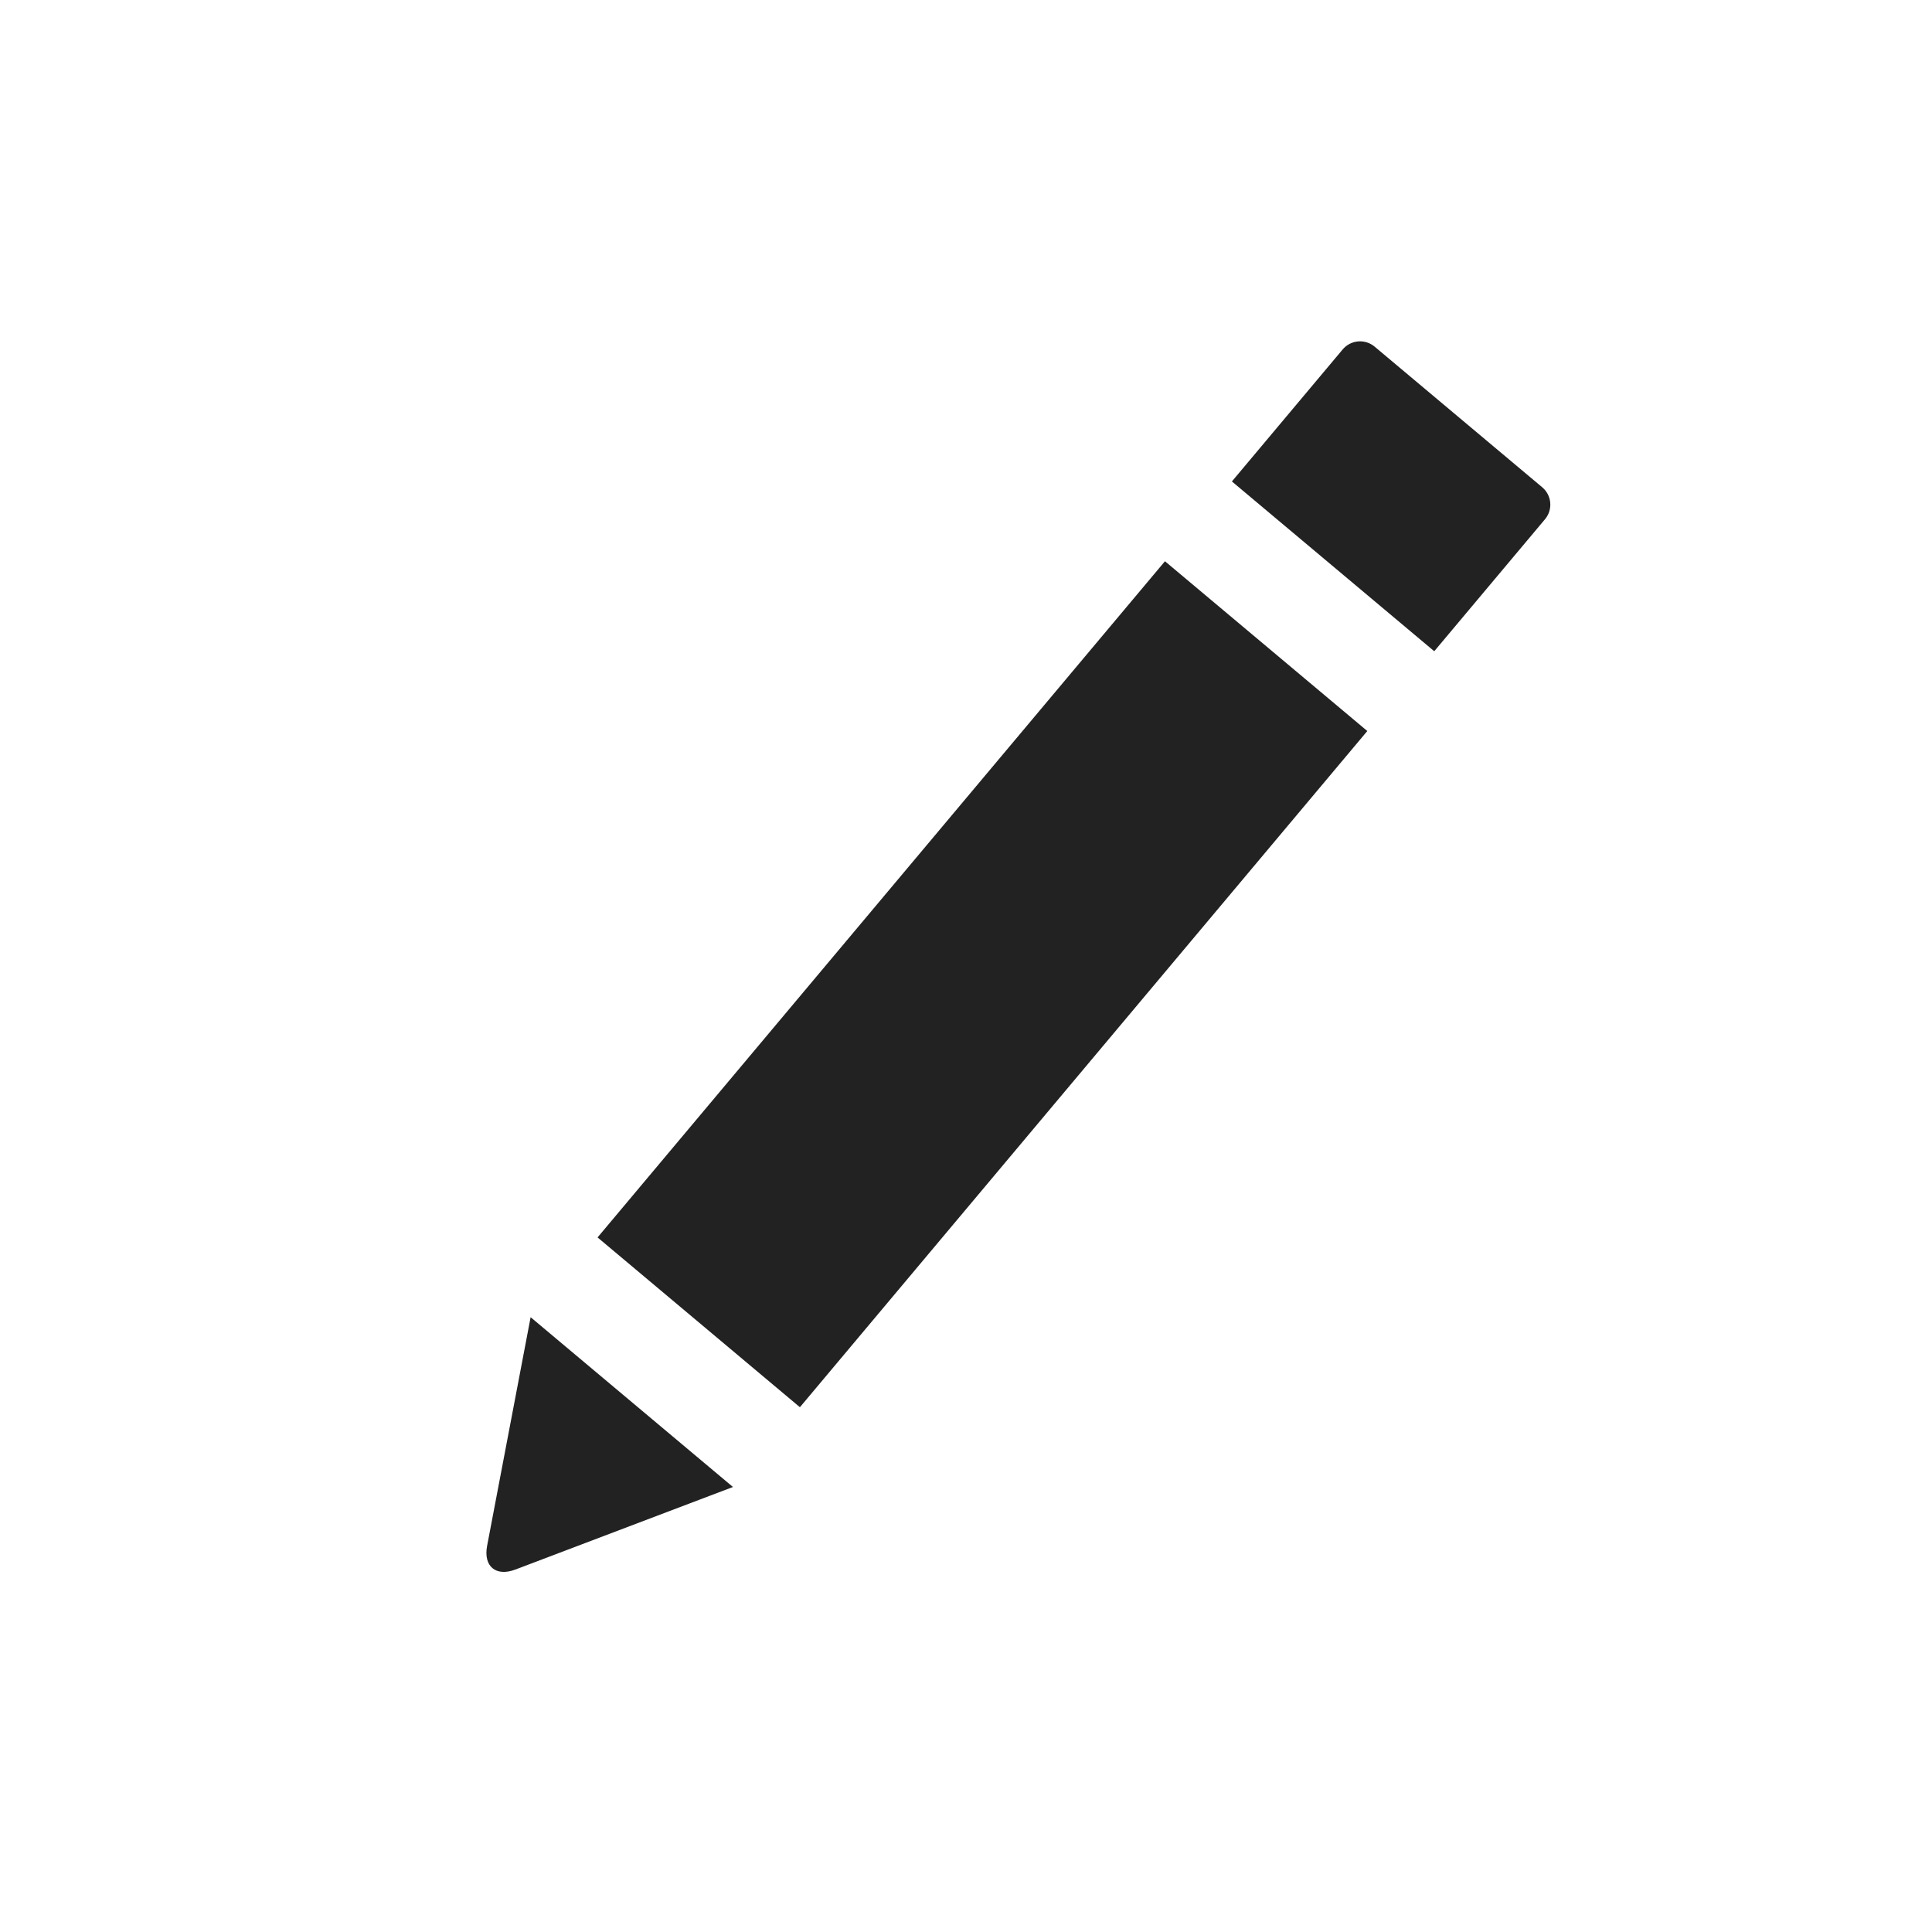
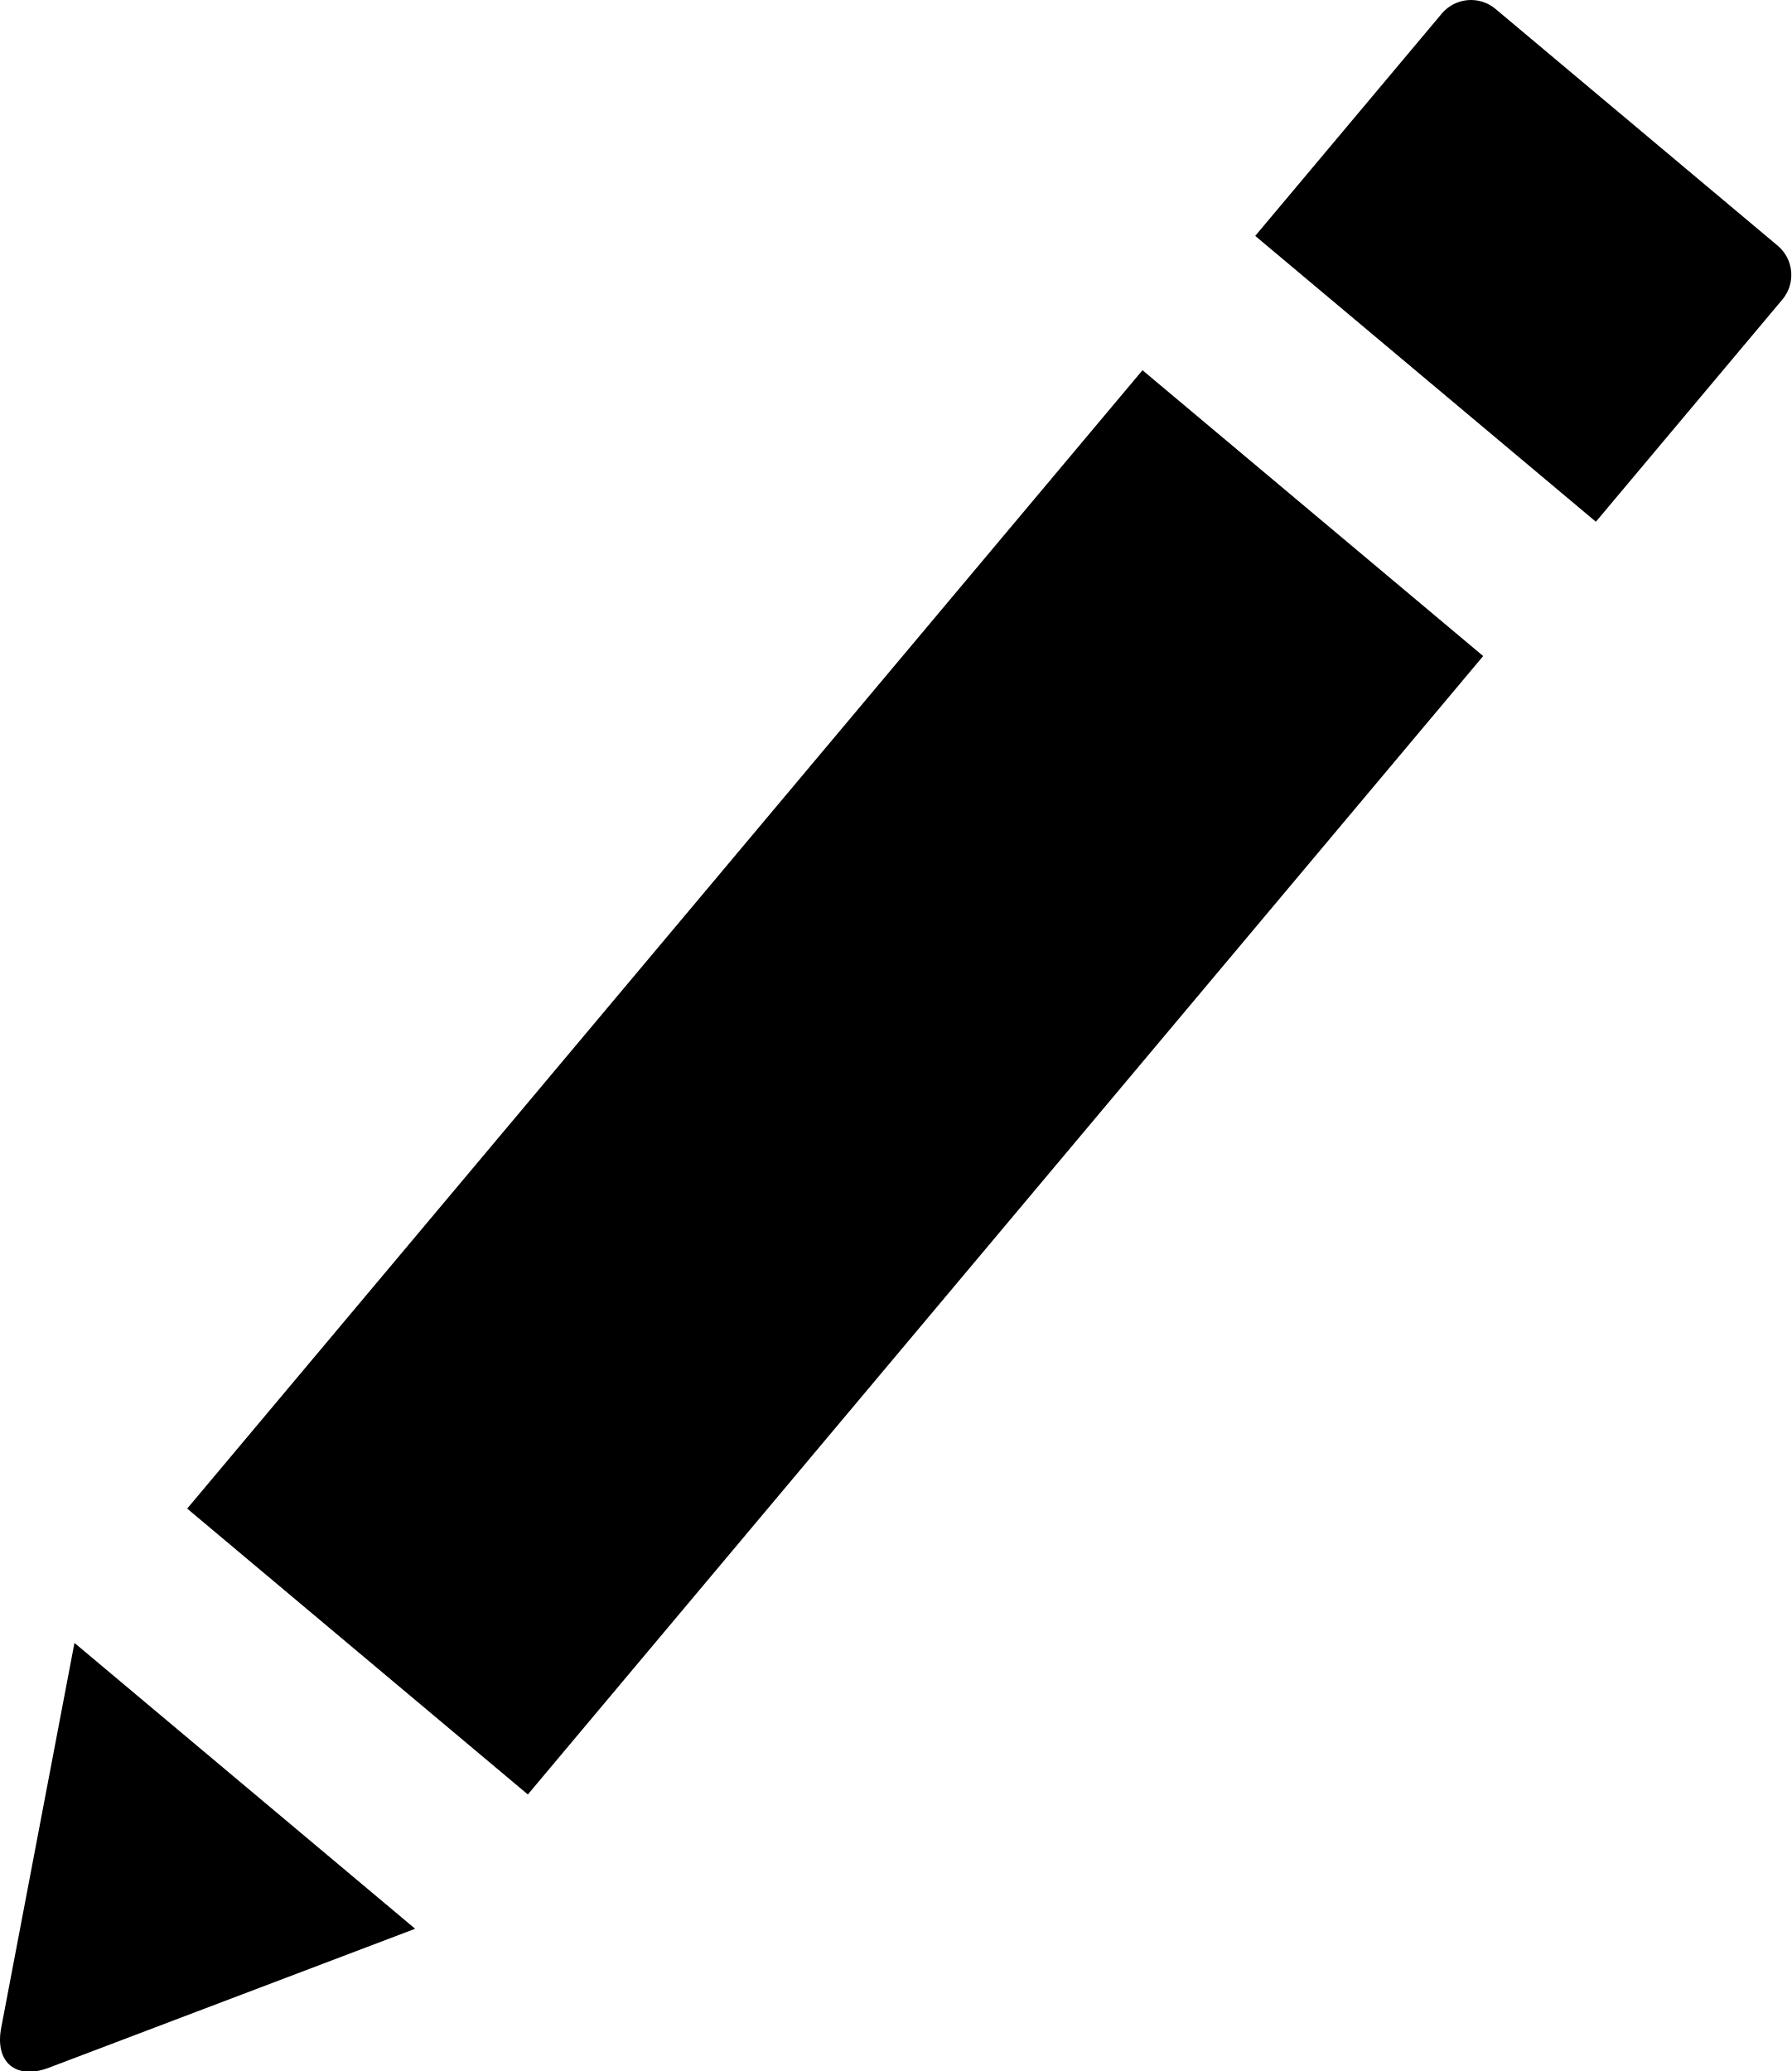
- <svg xmlns="http://www.w3.org/2000/svg" width="256" height="256" viewBox="0 0 256 256">
-   <path d="M154.363 74.367l26.811 22.497-75.182 89.599-26.812-22.498 75.183-89.598zM70.31 174.537l26.811 22.497-28.835 10.94c-2.583.98-4.258-.429-3.742-3.14l5.766-30.297zM177.913 46.3a3.006 3.006 0 0 1 4.228-.372l22.216 18.642a3.006 3.006 0 0 1 .368 4.227l-14.68 17.496-26.812-22.498 14.68-17.495z" fill="#222" fill-rule="evenodd" />
+ <svg xmlns="http://www.w3.org/2000/svg" width="141" height="163" viewBox="0 0 141 163">
+   <path d="M89.912 29.138l26.812 22.497-75.183 89.6-26.81-22.499 75.181-89.598zM5.86 129.308l26.812 22.497-28.835 10.94c-2.584.98-4.259-.429-3.743-3.14l5.766-30.297zM113.463 1.071A3.005 3.005 0 0 1 117.69.7l22.217 18.642a3.006 3.006 0 0 1 .367 4.227l-14.68 17.496-26.81-22.498 14.68-17.495z" fill-rule="evenodd" />
</svg>
